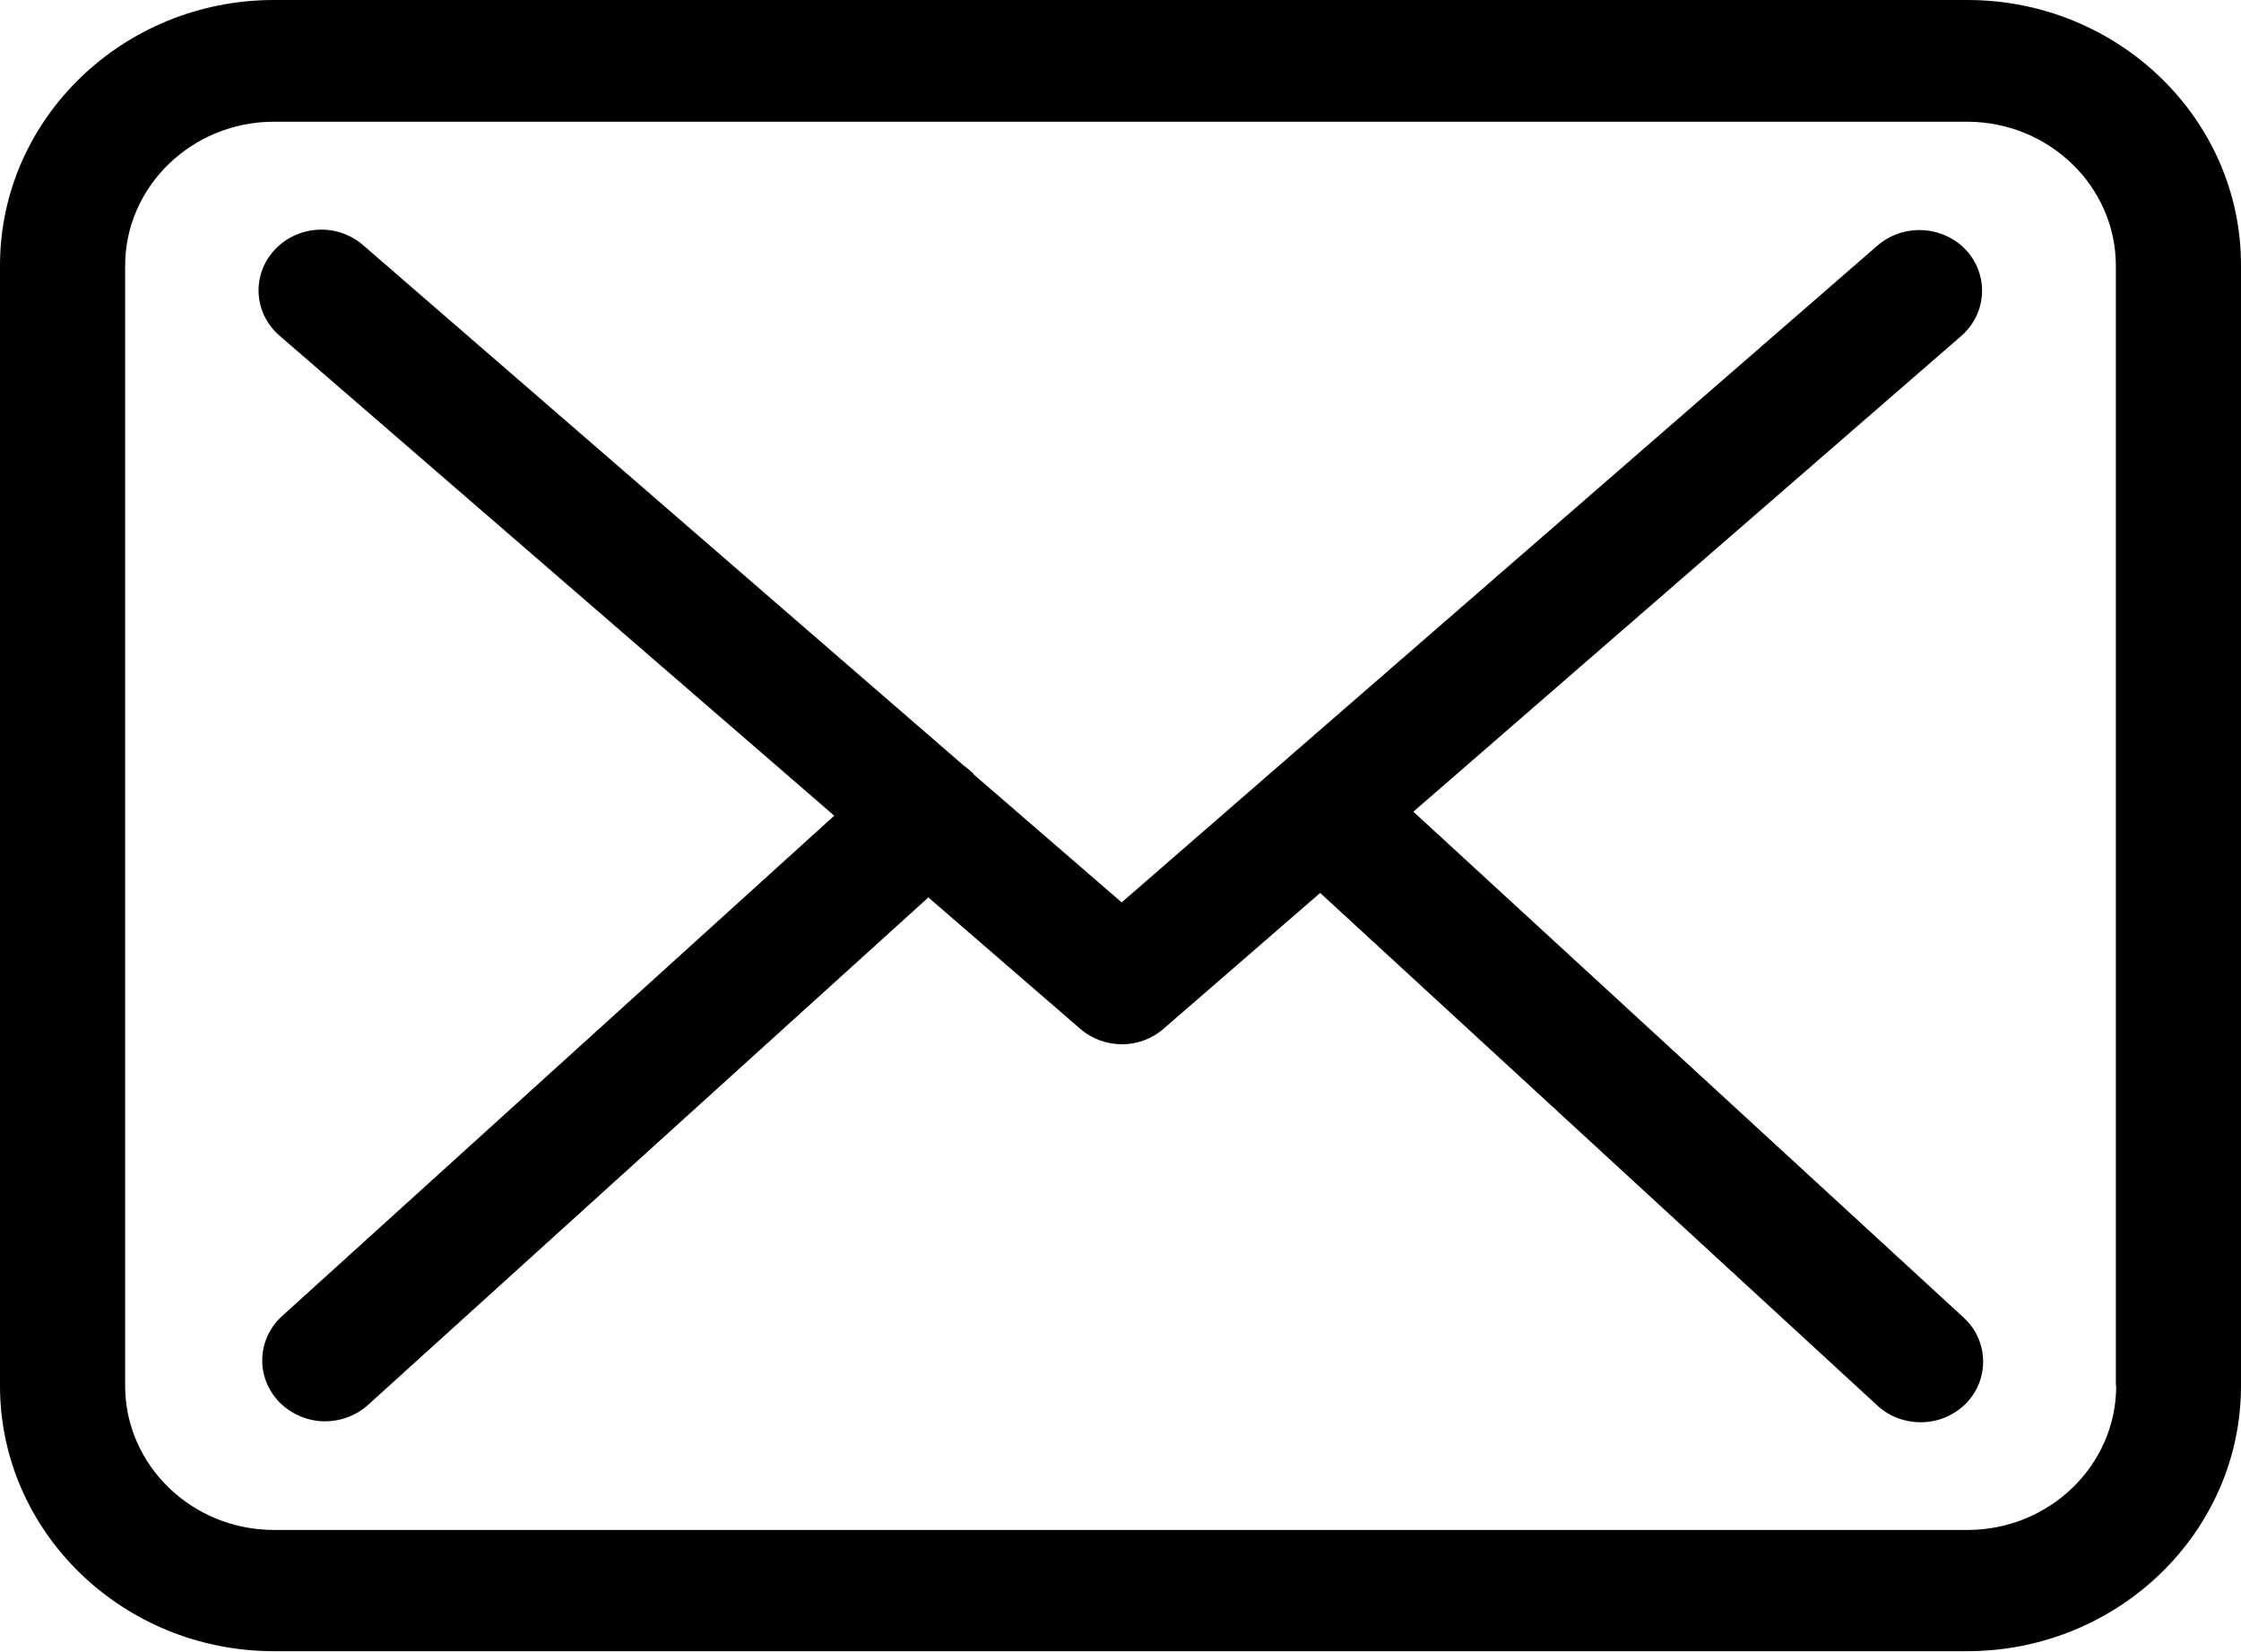
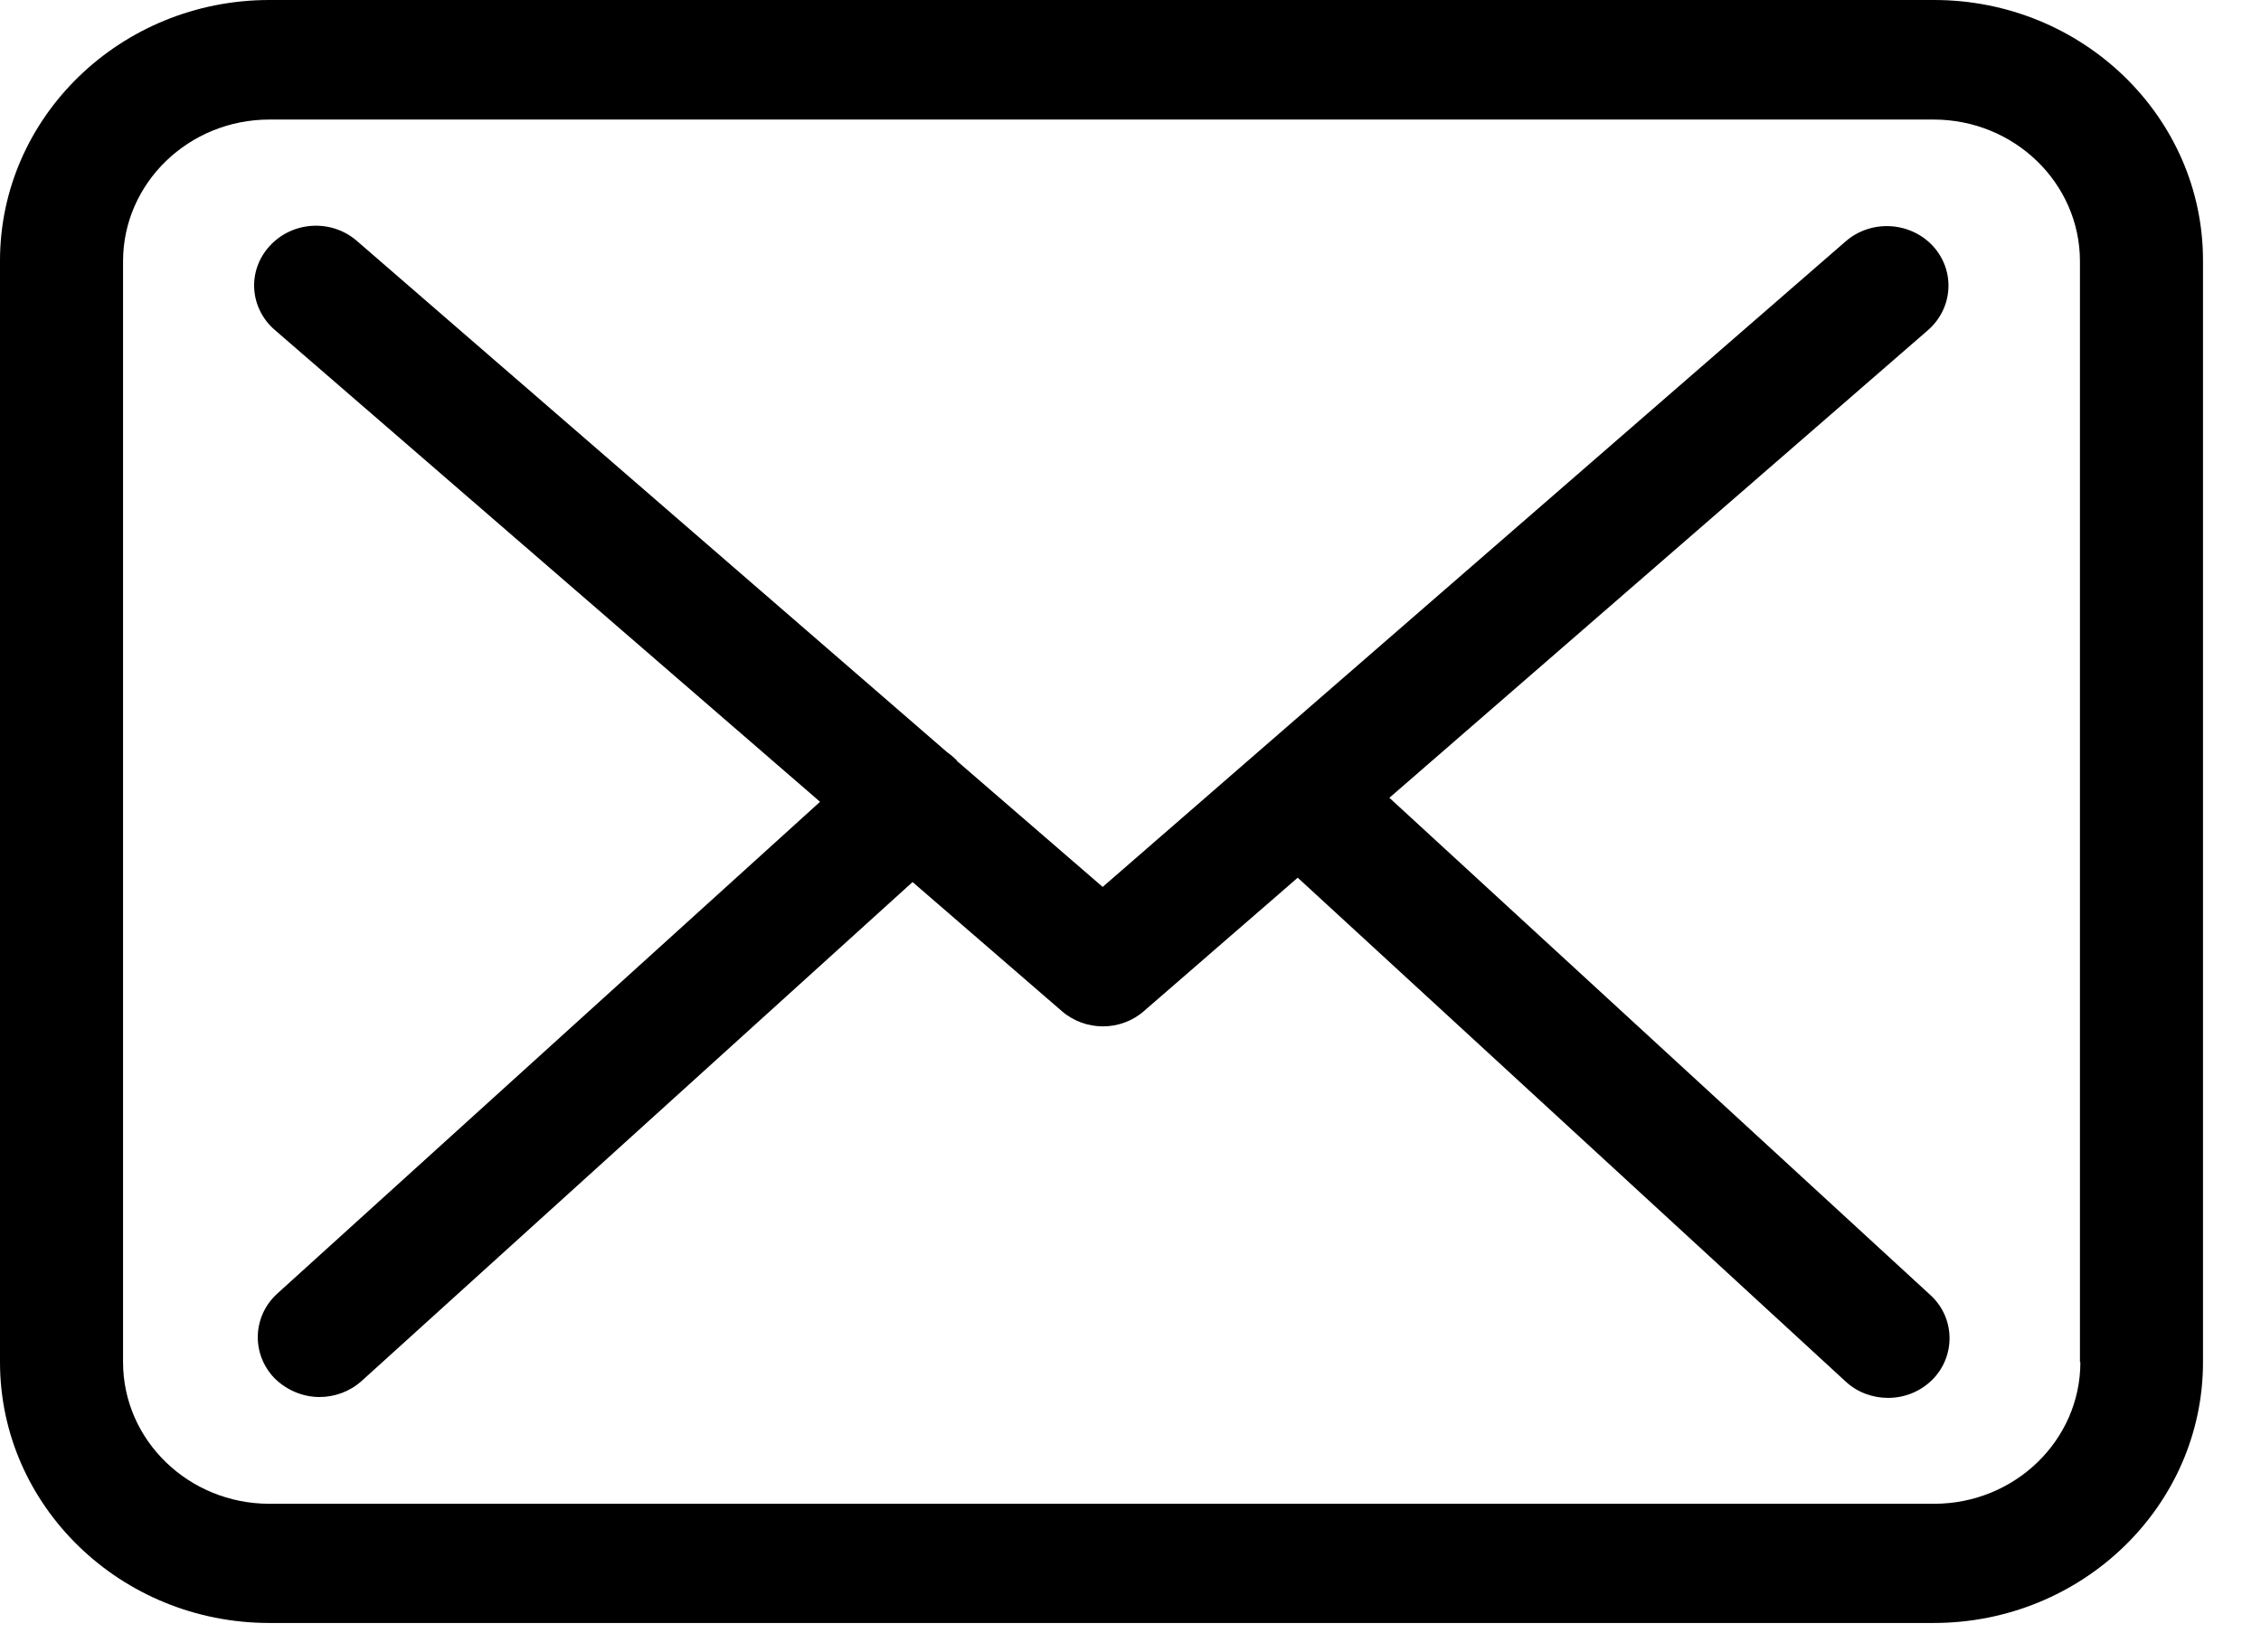
- <svg xmlns="http://www.w3.org/2000/svg" viewBox="0 0 19 14">
-   <path d="M16.68 0H2.323C1.042 0 0 1.009 0 2.25V11.75C0 12.991 1.042 14 2.323 14H16.677C17.958 14 19 12.991 19 11.75V2.253C19.004 1.013 17.962 0 16.68 0ZM17.942 11.75C17.942 12.424 17.376 12.972 16.68 12.972H2.323C1.628 12.972 1.061 12.424 1.061 11.75V2.253C1.061 1.58 1.628 1.032 2.323 1.032H16.677C17.372 1.032 17.939 1.58 17.939 2.253V11.75H17.942Z" />
-   <path d="M11.983 6.882L16.63 2.847C16.846 2.657 16.865 2.333 16.669 2.12C16.472 1.911 16.138 1.892 15.918 2.082L9.51 7.651L8.26 6.57C8.256 6.566 8.252 6.562 8.252 6.558C8.224 6.532 8.197 6.509 8.165 6.486L3.078 2.078C2.858 1.888 2.524 1.907 2.327 2.12C2.131 2.333 2.151 2.657 2.371 2.847L7.073 6.916L2.39 11.16C2.178 11.354 2.166 11.678 2.367 11.887C2.473 11.994 2.614 12.051 2.756 12.051C2.886 12.051 3.015 12.005 3.118 11.914L7.871 7.609L9.16 8.724C9.262 8.812 9.388 8.854 9.514 8.854C9.64 8.854 9.769 8.808 9.868 8.72L11.193 7.571L15.918 11.918C16.02 12.013 16.154 12.059 16.284 12.059C16.425 12.059 16.563 12.005 16.669 11.899C16.869 11.693 16.861 11.366 16.649 11.172L11.983 6.882Z" />
+ <svg xmlns="http://www.w3.org/2000/svg" viewBox="0 0 26 19">
+   <path d="M22.241 0H3.098C1.389 0 0 1.345 0 2.999V15.667C0 17.322 1.389 18.667 3.098 18.667H22.235C23.944 18.667 25.333 17.322 25.333 15.667V3.005C25.339 1.35 23.95 0 22.241 0ZM23.923 15.667C23.923 16.566 23.169 17.296 22.241 17.296H3.098C2.17 17.296 1.415 16.566 1.415 15.667V3.005C1.415 2.106 2.17 1.375 3.098 1.375H22.235C23.163 1.375 23.918 2.106 23.918 3.005V15.667H23.923Z" />
+   <path d="M15.977 9.176L22.172 3.796C22.461 3.542 22.487 3.111 22.225 2.827C21.963 2.548 21.517 2.522 21.224 2.776L12.68 10.201L11.013 8.76C11.008 8.755 11.002 8.75 11.002 8.745C10.966 8.709 10.929 8.679 10.887 8.648L4.104 2.771C3.811 2.517 3.365 2.543 3.103 2.827C2.841 3.111 2.867 3.542 3.161 3.796L9.43 9.222L3.187 14.88C2.904 15.139 2.888 15.571 3.155 15.85C3.297 15.992 3.486 16.068 3.674 16.068C3.847 16.068 4.02 16.007 4.157 15.885L10.494 10.145L12.213 11.632C12.35 11.749 12.517 11.805 12.685 11.805C12.853 11.805 13.026 11.744 13.157 11.627L14.923 10.095L21.224 15.89C21.36 16.017 21.538 16.078 21.711 16.078C21.9 16.078 22.083 16.007 22.225 15.865C22.492 15.591 22.482 15.155 22.199 14.896L15.977 9.176Z" />
</svg>
